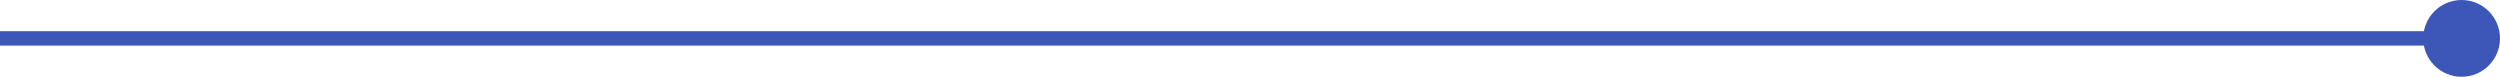
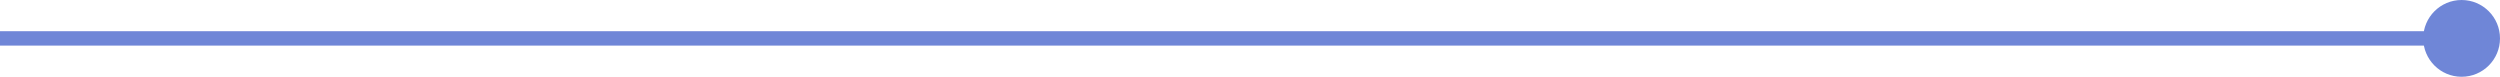
<svg xmlns="http://www.w3.org/2000/svg" preserveAspectRatio="none" overflow="visible" style="display: block;" width="173.667" height="5.333" viewBox="0 0 173.667 5.333" fill="none">
-   <path id="Line" d="M0 2.667V3.167H171V2.667V2.167H0V2.667ZM168.333 2.667C168.333 4.139 169.527 5.333 171 5.333C172.473 5.333 173.667 4.139 173.667 2.667C173.667 1.194 172.473 0 171 0C169.527 0 168.333 1.194 168.333 2.667Z" fill="#3c57b7" />
+   <path id="Line" d="M0 2.667V3.167H171V2.667V2.167H0V2.667ZM168.333 2.667C168.333 4.139 169.527 5.333 171 5.333C172.473 5.333 173.667 4.139 173.667 2.667C173.667 1.194 172.473 0 171 0C169.527 0 168.333 1.194 168.333 2.667Z" fill="#6F86D7" />
</svg>
